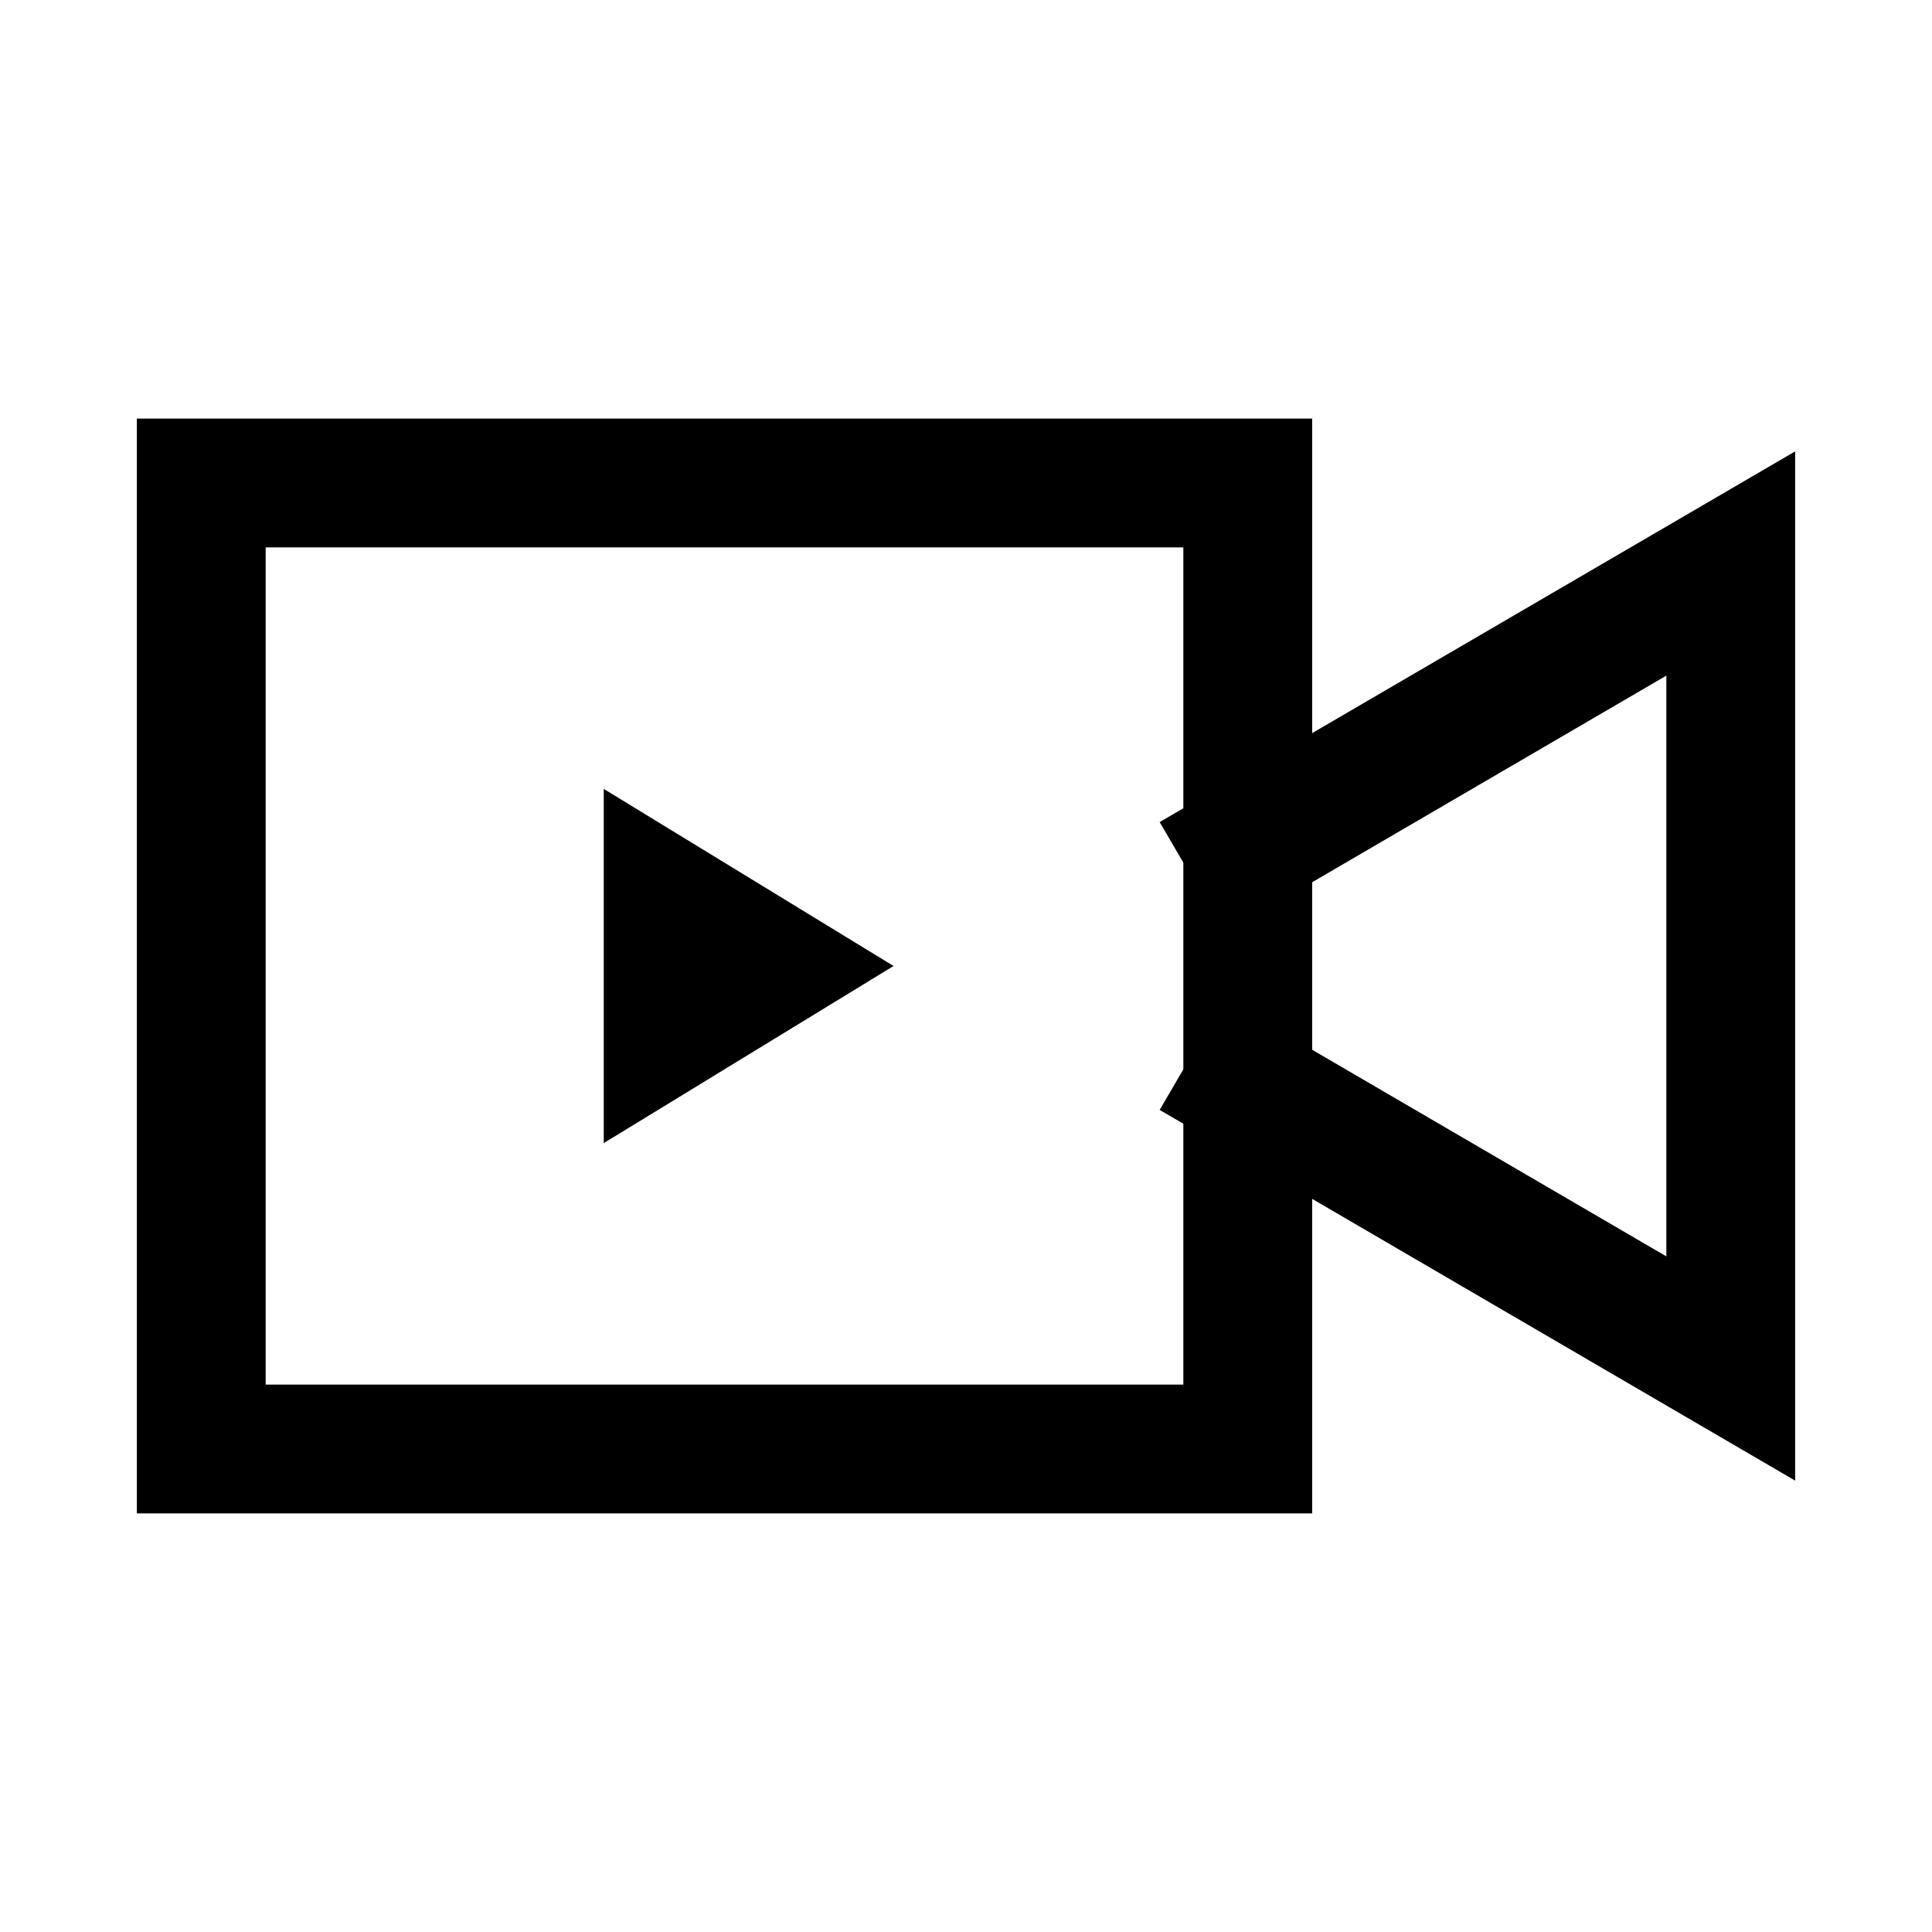
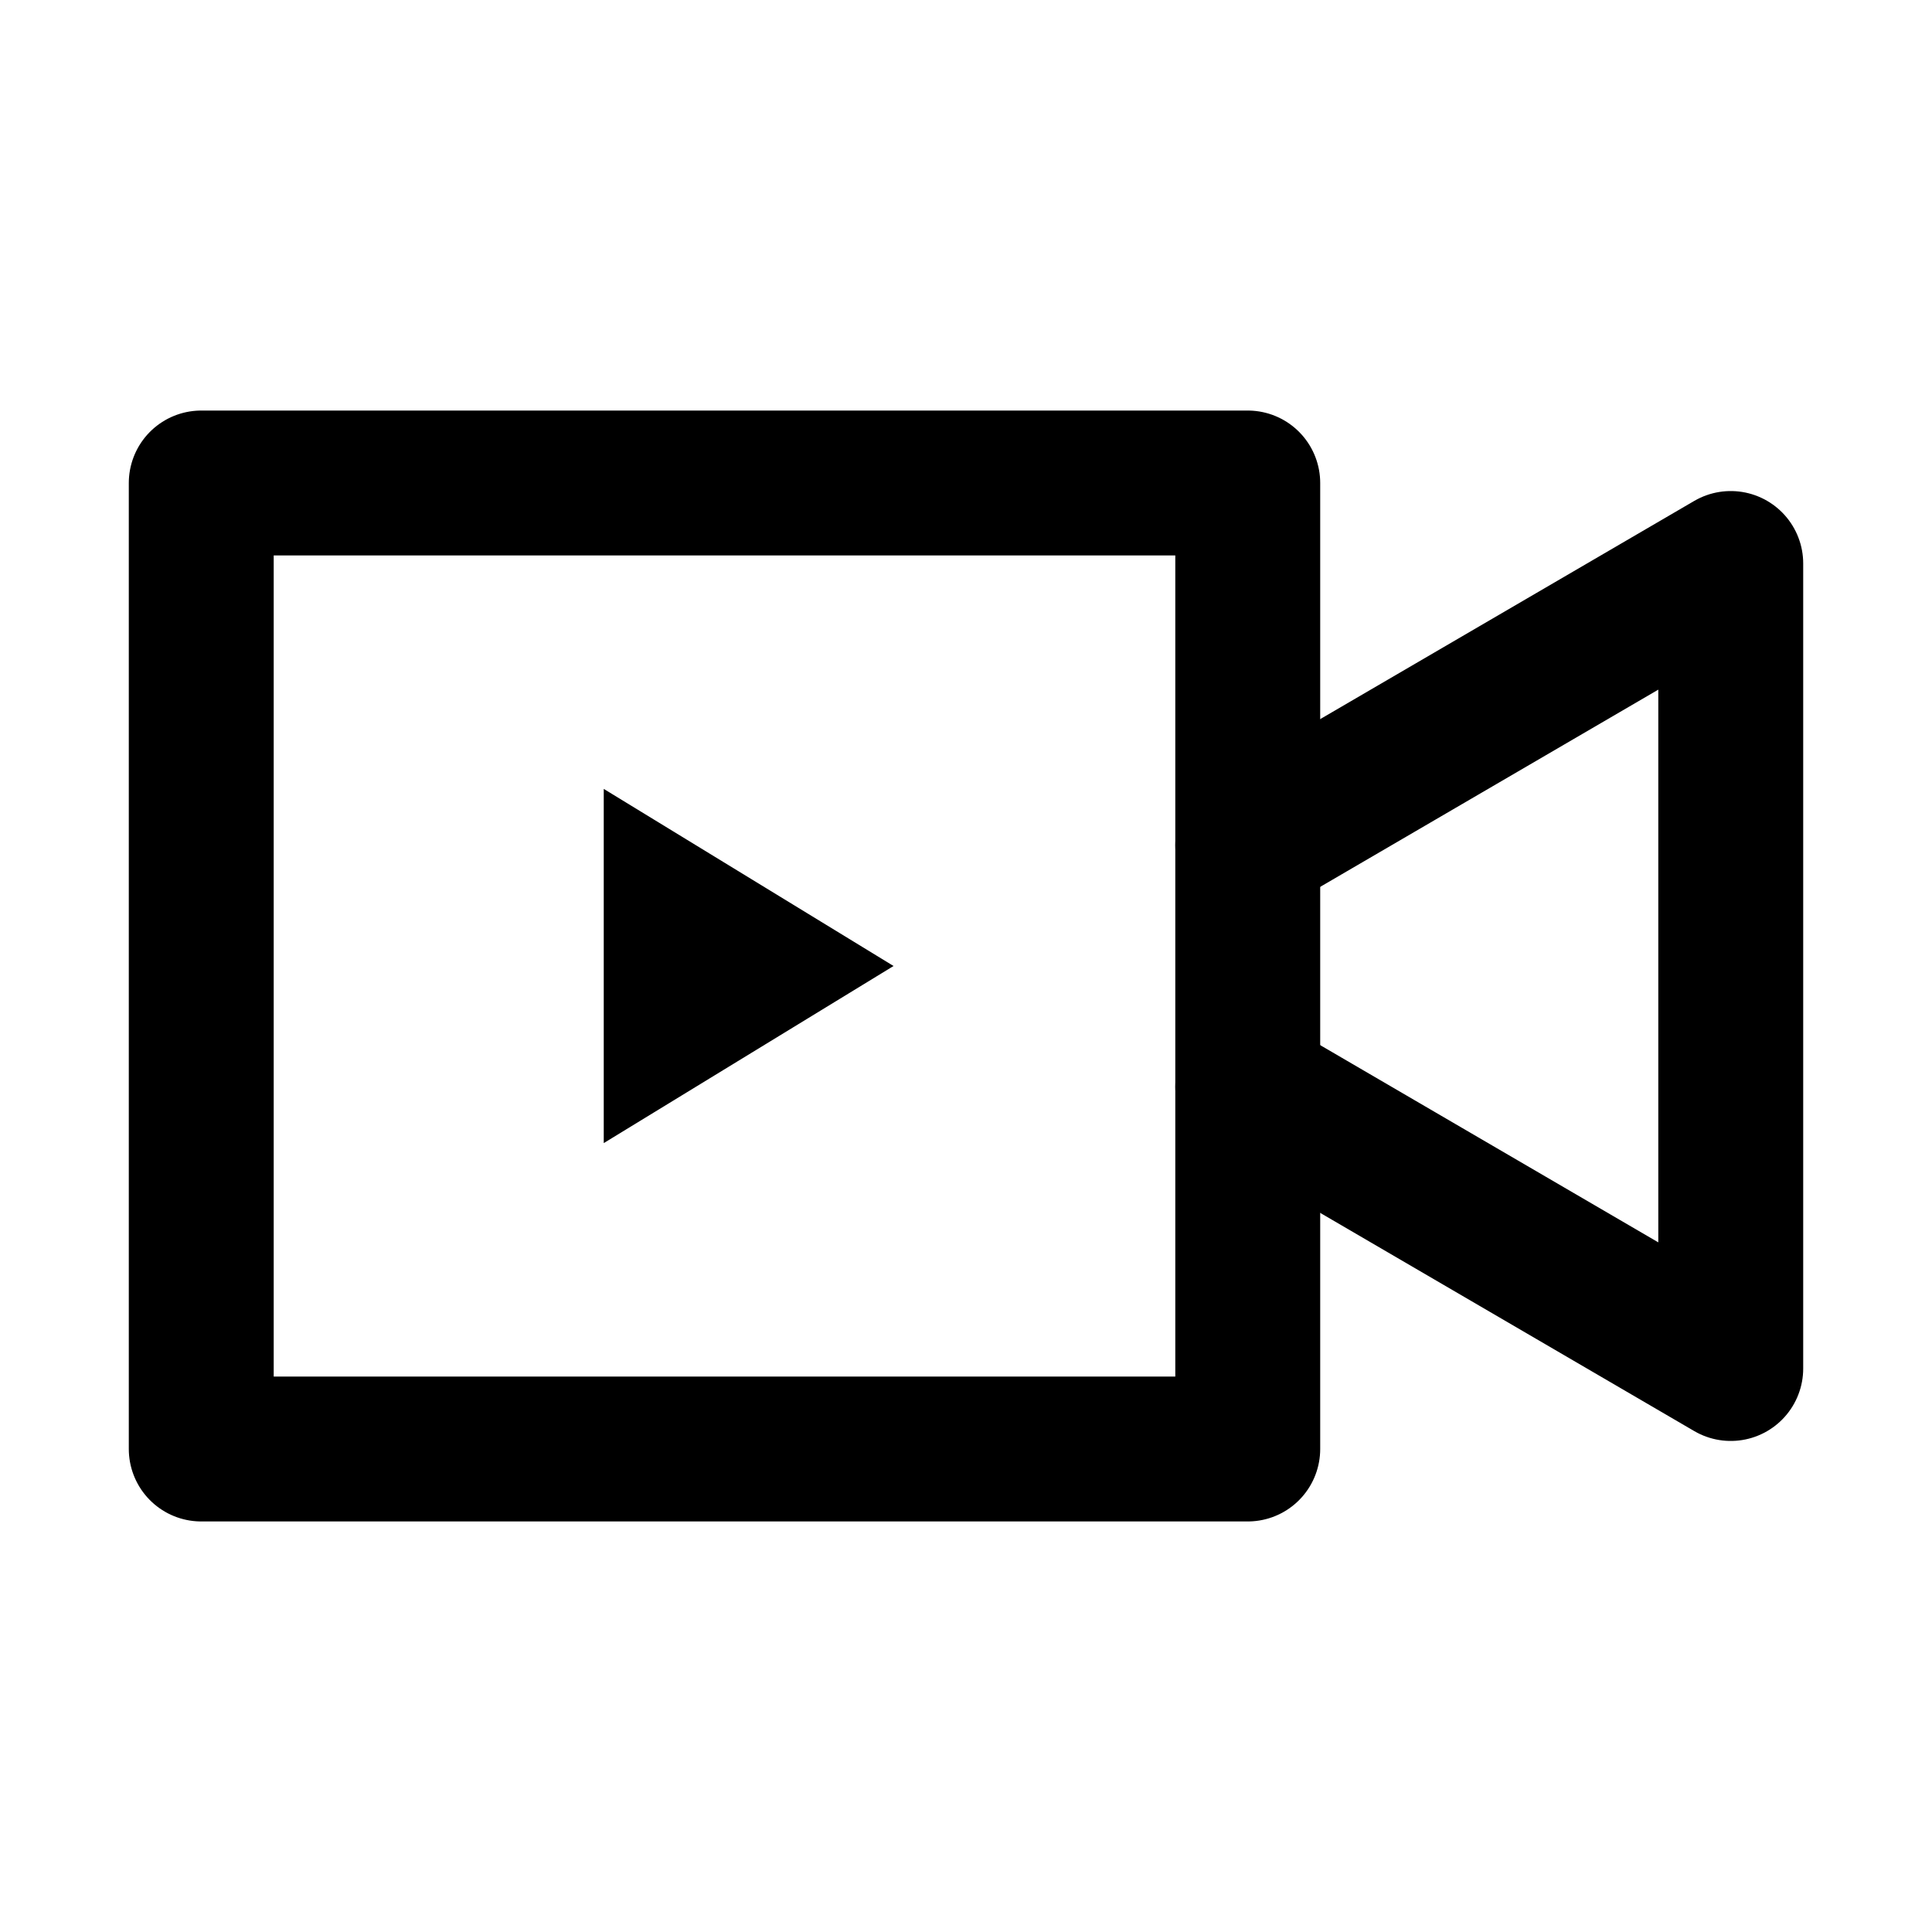
- <svg xmlns="http://www.w3.org/2000/svg" viewBox="0 0 24 24" fill="none" stroke="currentColor" stroke-width="1.6" stroke-linecap="square" stroke-linejoin="miter">
+ <svg xmlns="http://www.w3.org/2000/svg" viewBox="0 0 24 24" fill="none" stroke="currentColor" stroke-width="1.8" stroke-linecap="round" stroke-linejoin="round">
  <rect x="2.5" y="6" width="13" height="12" />
  <path d="M15.5 10.5 21.5 7v10l-6-3.5" />
  <path d="M7.5 9.8v4.4l3.6-2.2z" fill="currentColor" stroke="none" />
</svg>
